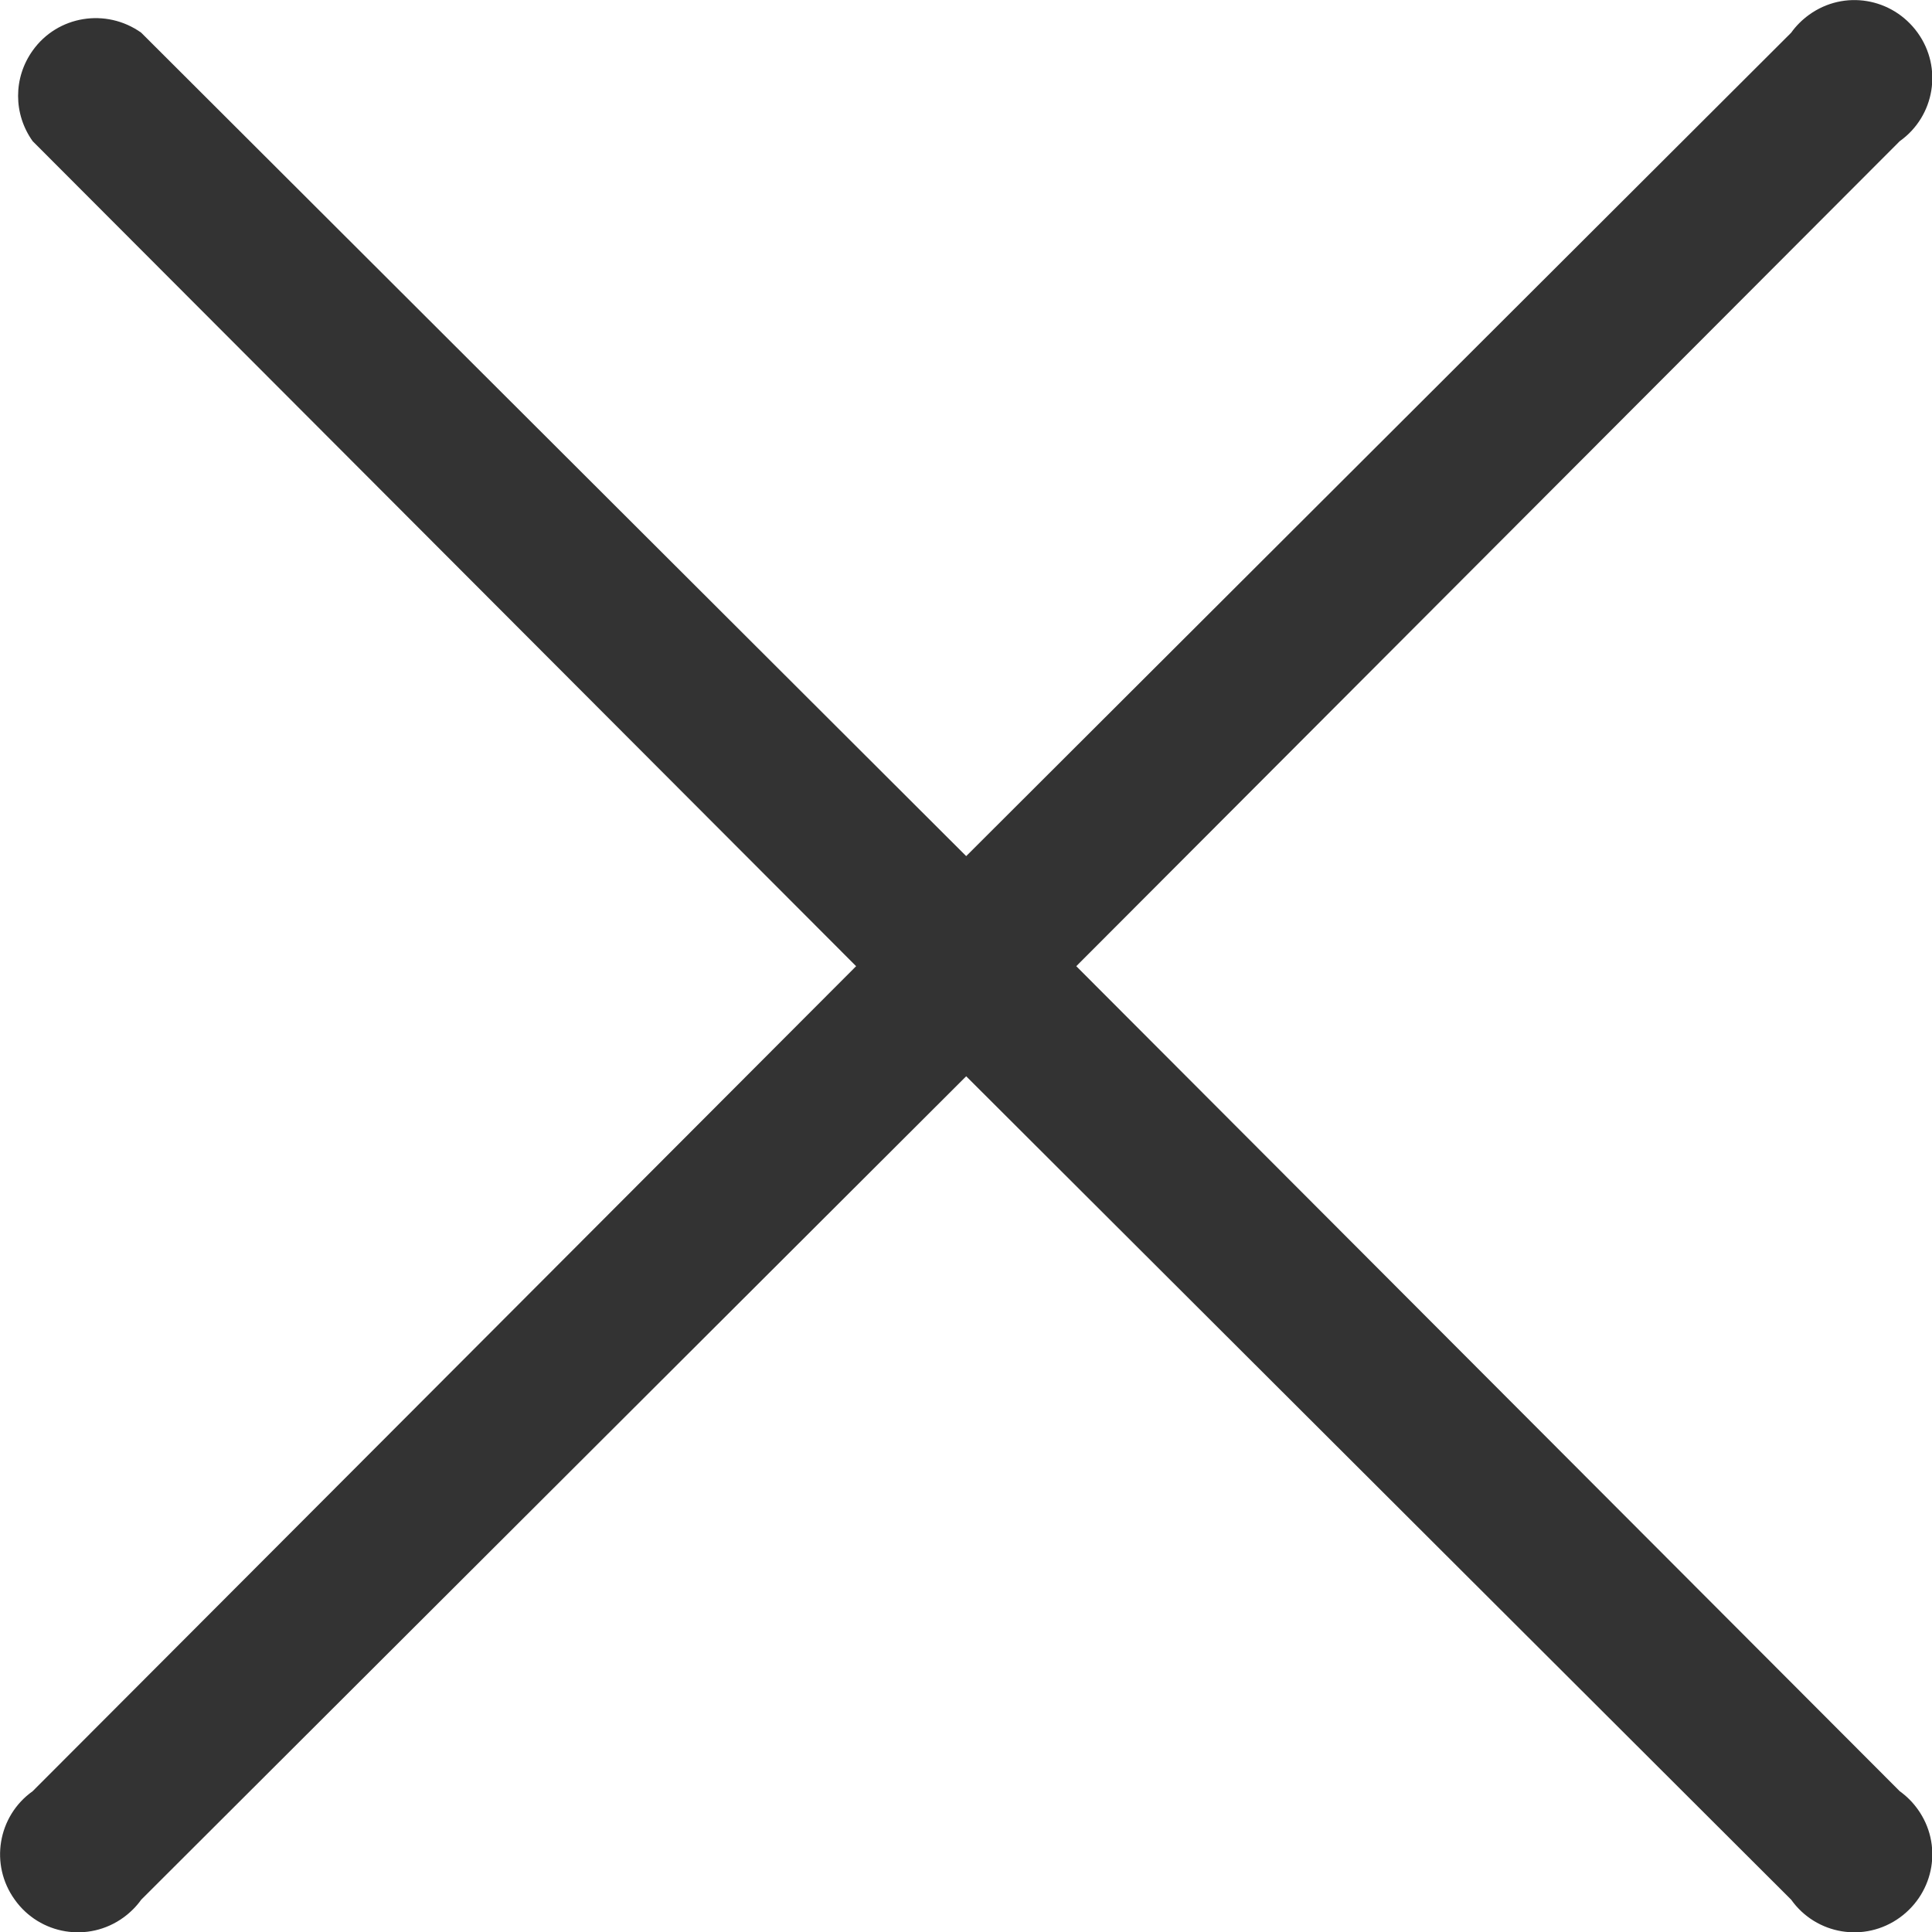
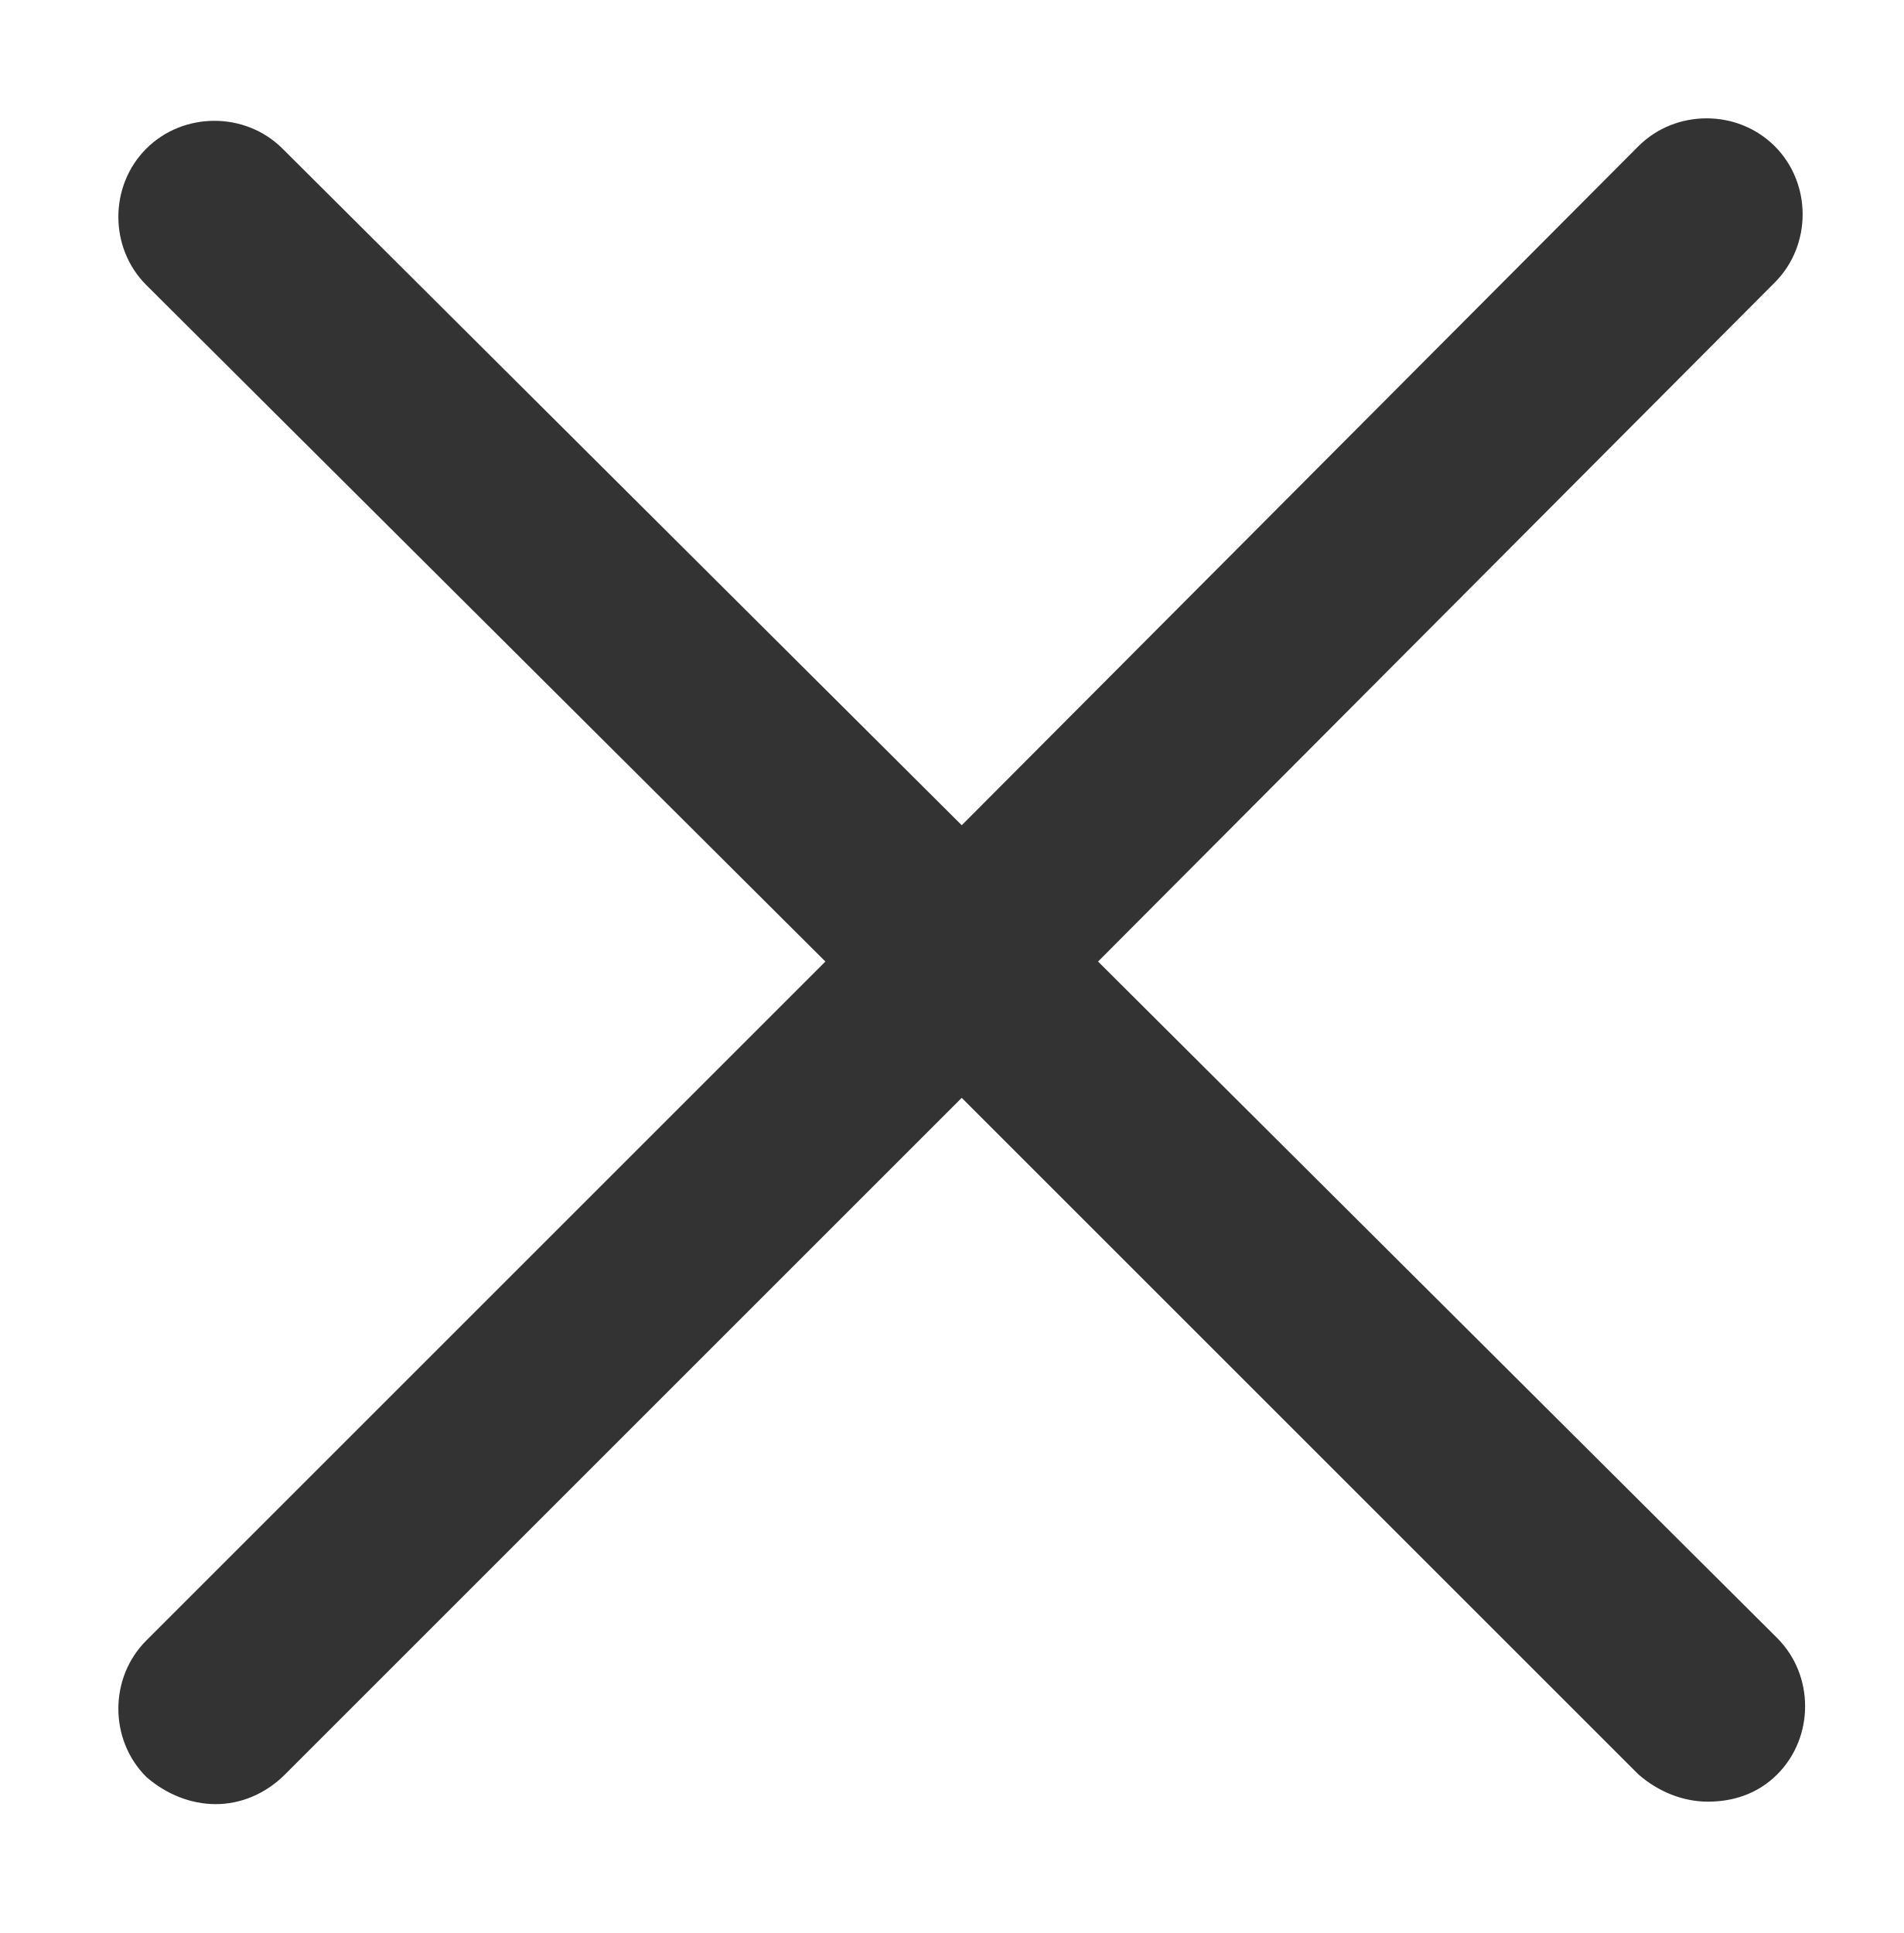
- <svg xmlns="http://www.w3.org/2000/svg" version="1.1" x="0px" y="0px" width="49.67px" height="49.67px" viewBox="0 0 49.67 49.67" style="overflow:visible;enable-background:new 0 0 49.67 49.67;" xml:space="preserve">
+ <svg xmlns="http://www.w3.org/2000/svg" version="1.1" id="Layer_1" x="0px" y="0px" viewBox="0 0 76.8 78" style="enable-background:new 0 0 76.8 78;" xml:space="preserve">
  <style type="text/css">
	.st0{fill:#333333;}
</style>
-   <defs>
- </defs>
-   <path class="st0" d="M48.84,46.05L27.67,24.84L48.84,3.63c0.9-0.64,1.11-1.89,0.46-2.79s-1.89-1.11-2.79-0.46  c-0.18,0.13-0.34,0.29-0.46,0.46L24.84,22.01L3.63,0.84C2.73,0.2,1.48,0.4,0.84,1.3c-0.5,0.7-0.5,1.63,0,2.33l21.17,21.21  L0.84,46.05c-0.9,0.64-1.11,1.89-0.46,2.79c0.64,0.9,1.89,1.11,2.79,0.46c0.18-0.13,0.34-0.29,0.46-0.46l21.21-21.17l21.21,21.17  c0.64,0.9,1.89,1.11,2.79,0.46s1.11-1.89,0.46-2.79C49.17,46.33,49.02,46.18,48.84,46.05z" />
+   <g>
+     <path class="st0" d="M71.7,71.6c-0.8,0.8-1.8,1.1-2.8,1.1s-2-0.4-2.8-1.1L38.8,44.3L11.5,71.6c-0.8,0.8-1.8,1.2-2.8,1.2   s-2-0.4-2.8-1.1c-1.5-1.5-1.5-4,0-5.5l27.4-27.4L5.9,11.5c-1.5-1.5-1.5-4,0-5.5s4-1.5,5.5,0l27.4,27.3L66.1,5.9   c1.5-1.5,4-1.5,5.5,0s1.5,4,0,5.5L44.3,38.8l27.4,27.3C73.2,67.6,73.2,70.1,71.7,71.6z" />
+   </g>
</svg>
